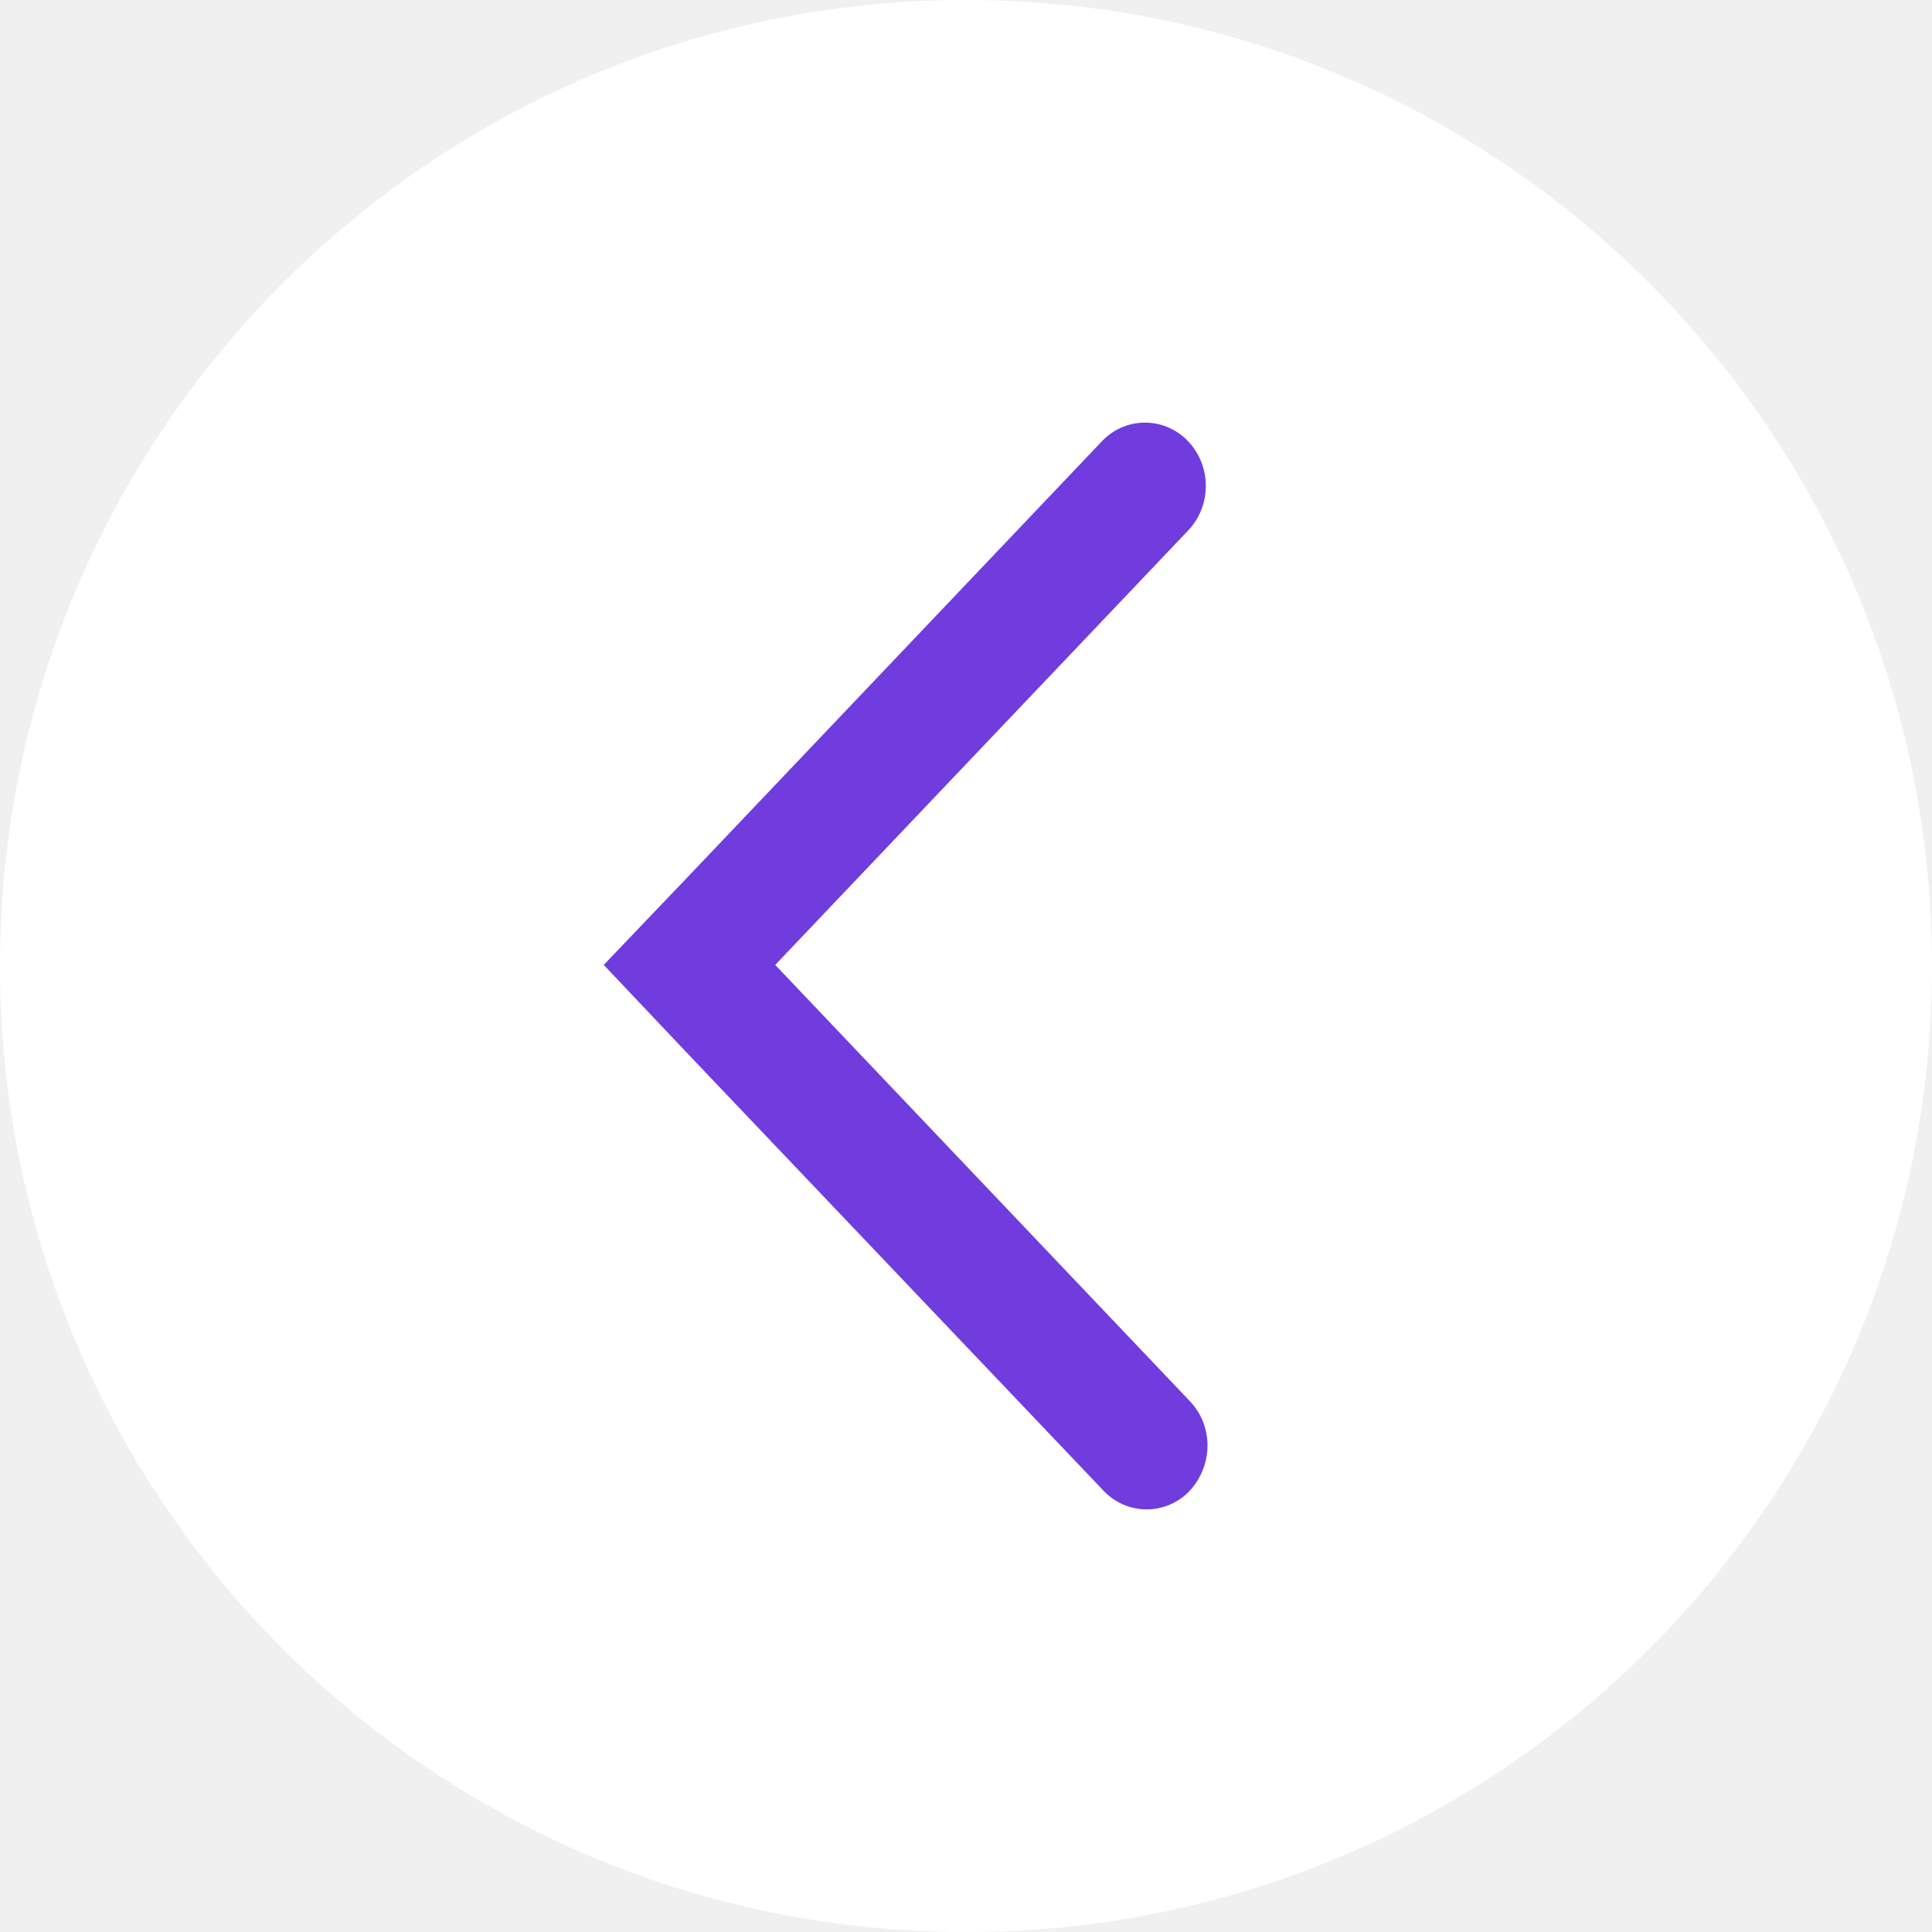
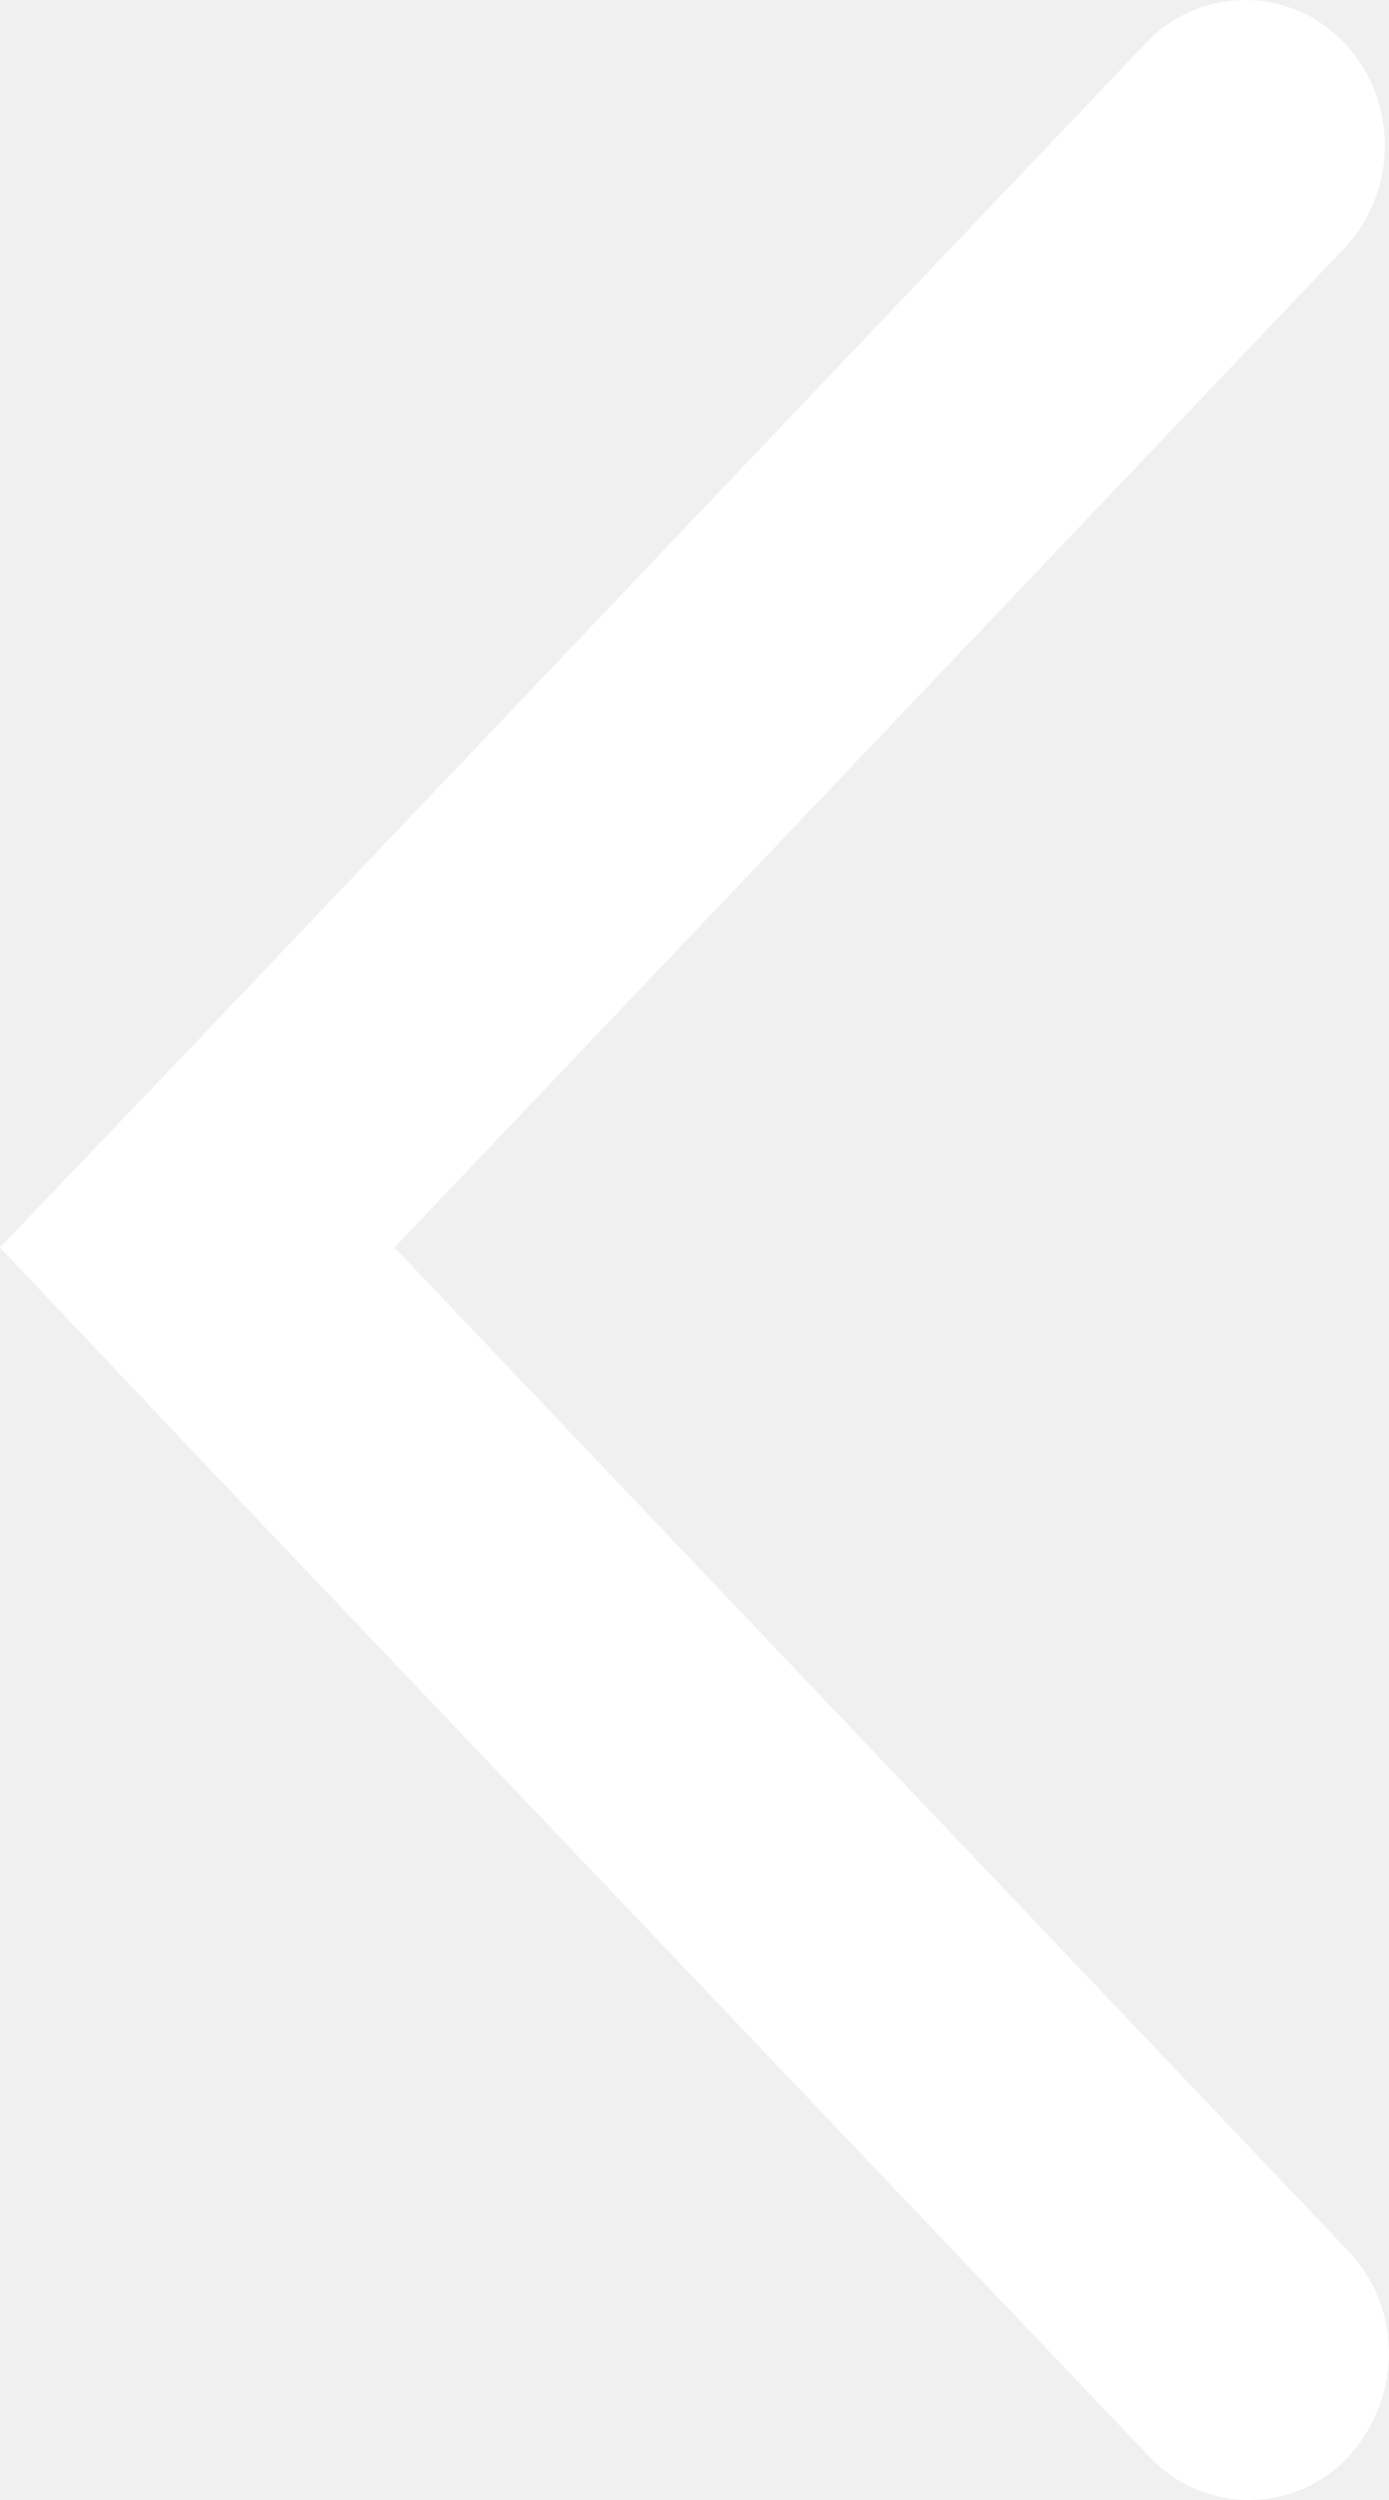
- <svg xmlns="http://www.w3.org/2000/svg" width="32" height="32" viewBox="0 0 32 32" fill="none">
-   <rect width="32" height="32" rx="16" fill="white" />
-   <path fill-rule="evenodd" clip-rule="evenodd" d="M19.678 8.788L12.84 15.982L19.708 23.208C20.101 23.621 20.101 24.278 19.687 24.712C19.292 25.104 18.661 25.095 18.278 24.691L11.416 17.479L10 15.982L11.423 14.492C15.982 9.695 18.265 7.294 18.272 7.287C18.666 6.896 19.296 6.906 19.678 7.308C20.07 7.72 20.07 8.376 19.678 8.788Z" fill="#703CDE" />
+ <svg xmlns="http://www.w3.org/2000/svg" width="10" height="18" viewBox="0 0 10 18" fill="none">
+   <path fill-rule="evenodd" clip-rule="evenodd" d="M9.678 1.788L2.84 8.982L9.708 16.208C10.101 16.621 10.101 17.278 9.687 17.712C9.292 18.104 8.661 18.095 8.278 17.691L1.416 10.479L0 8.982L1.423 7.492C5.982 2.695 8.265 0.294 8.272 0.287C8.666 -0.104 9.296 -0.094 9.678 0.308C10.069 0.72 10.069 1.376 9.678 1.788Z" fill="white" />
</svg>
